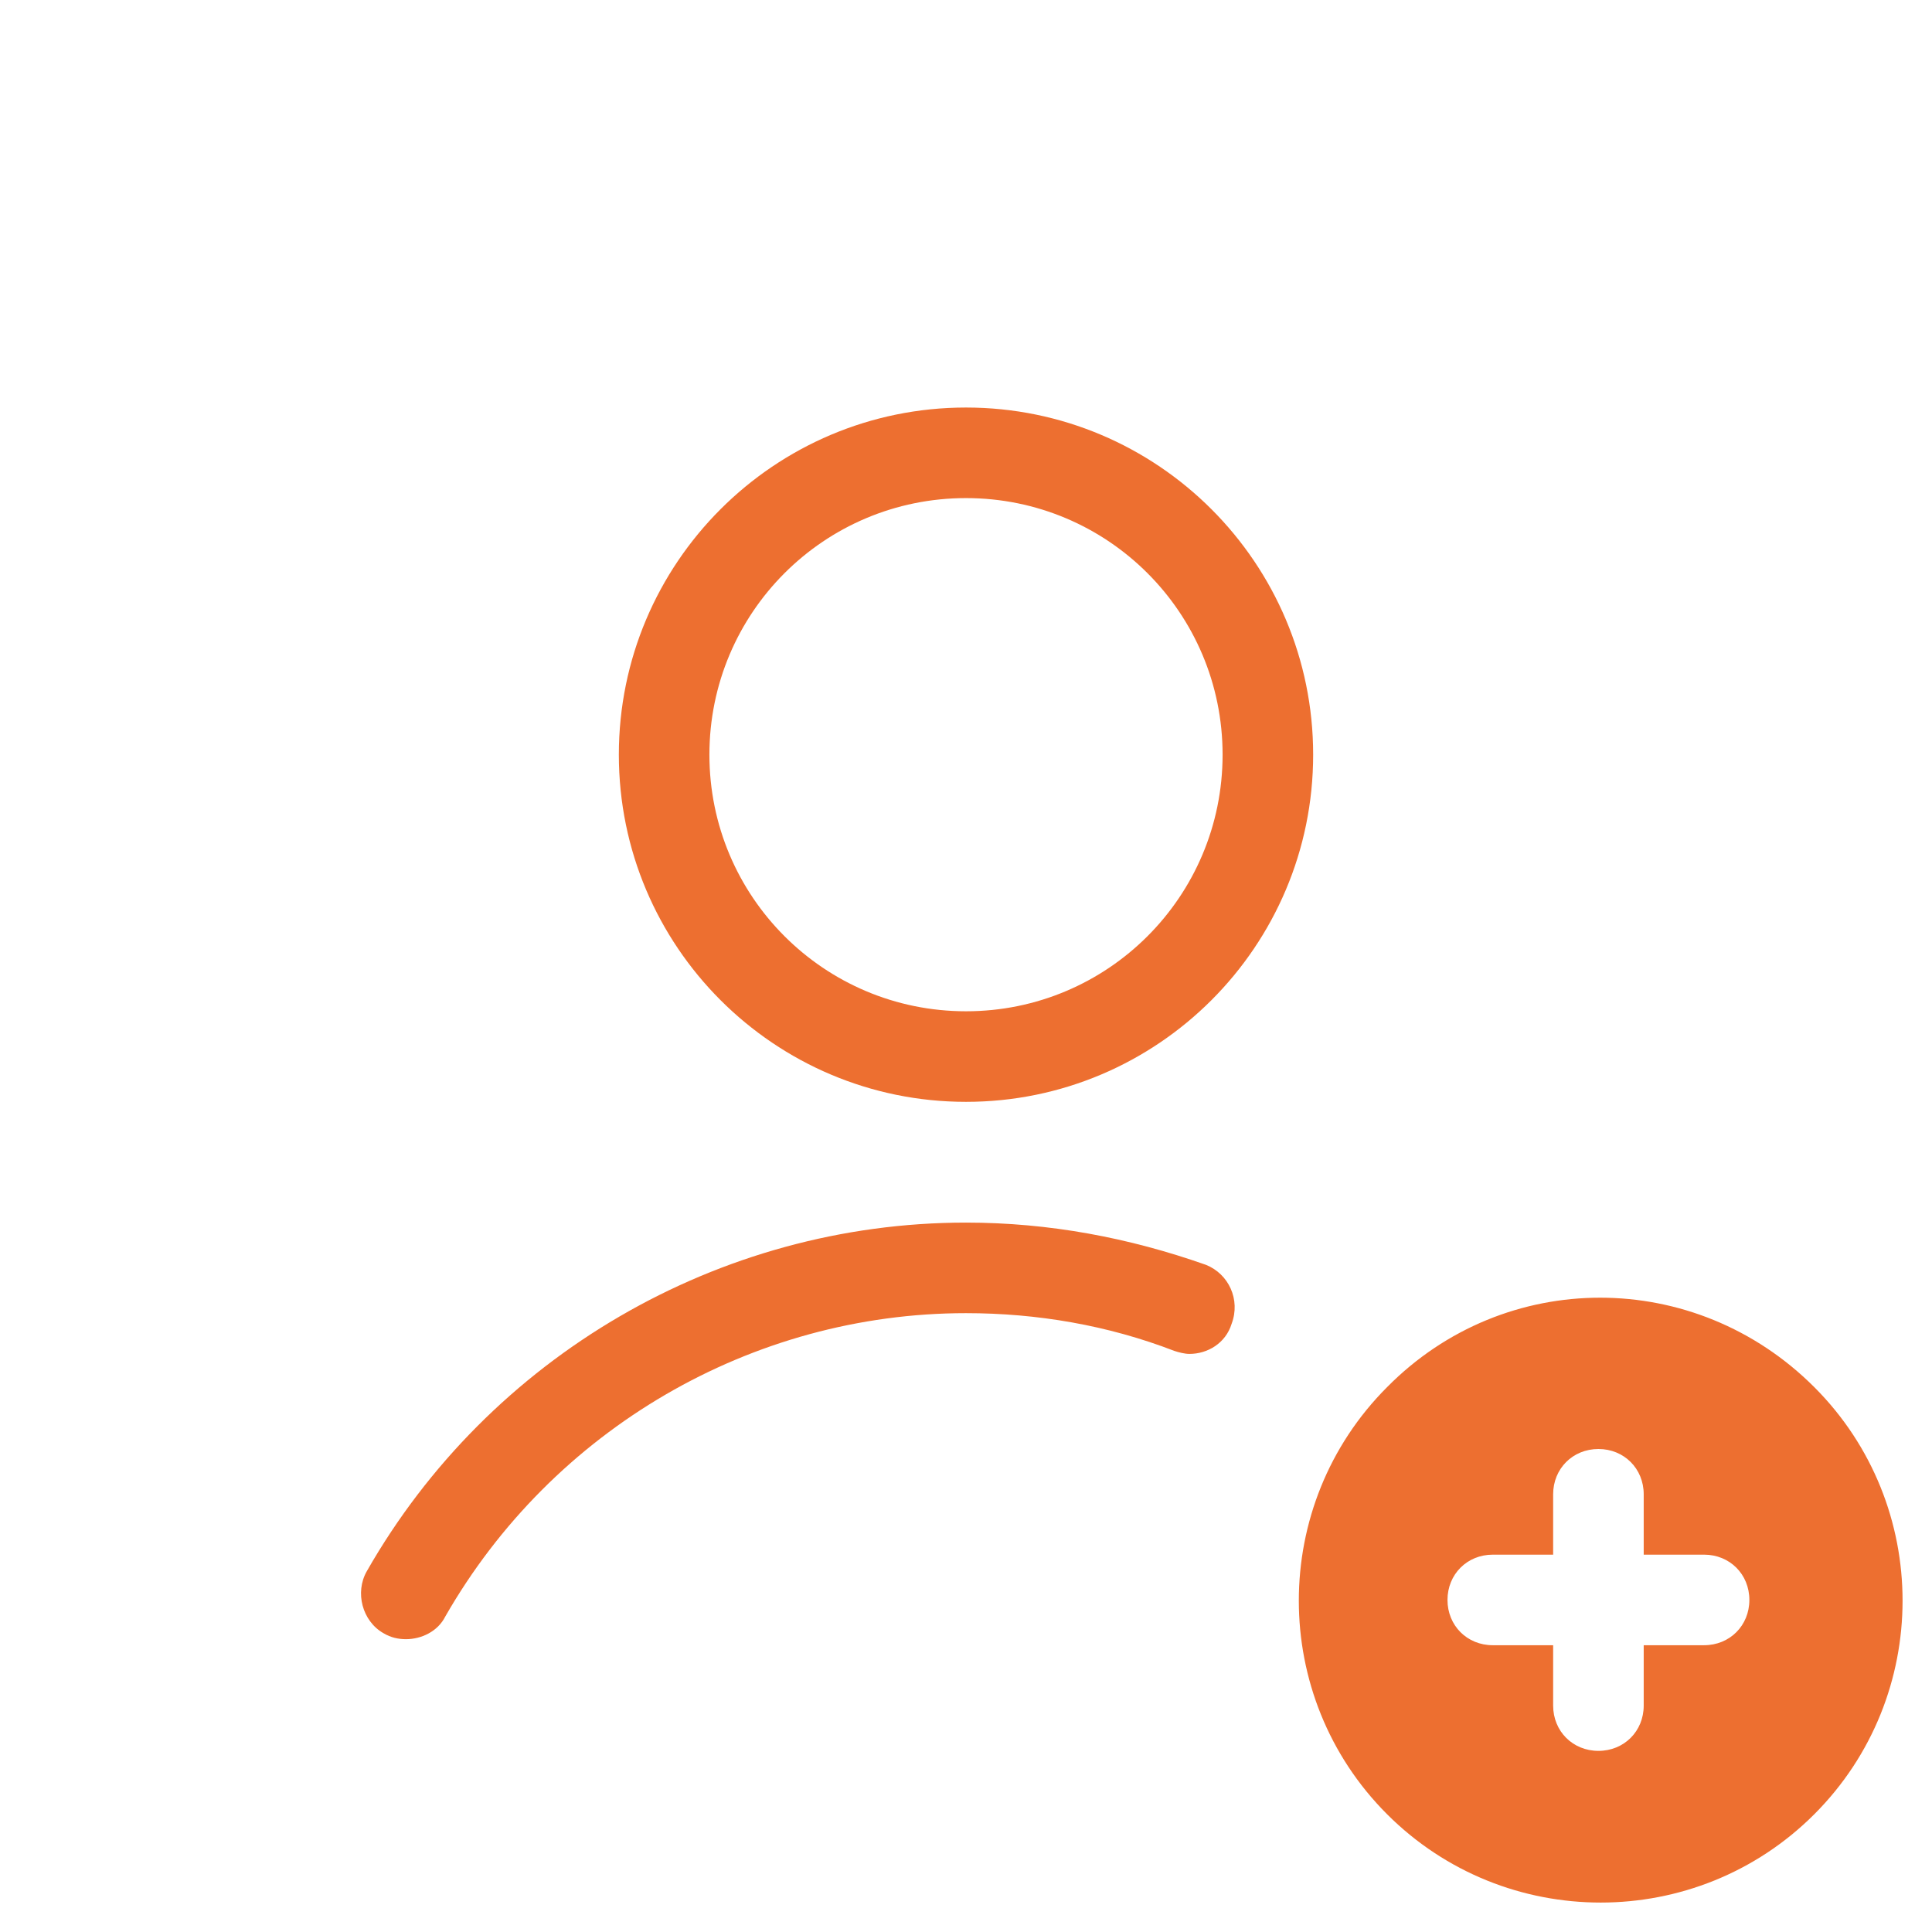
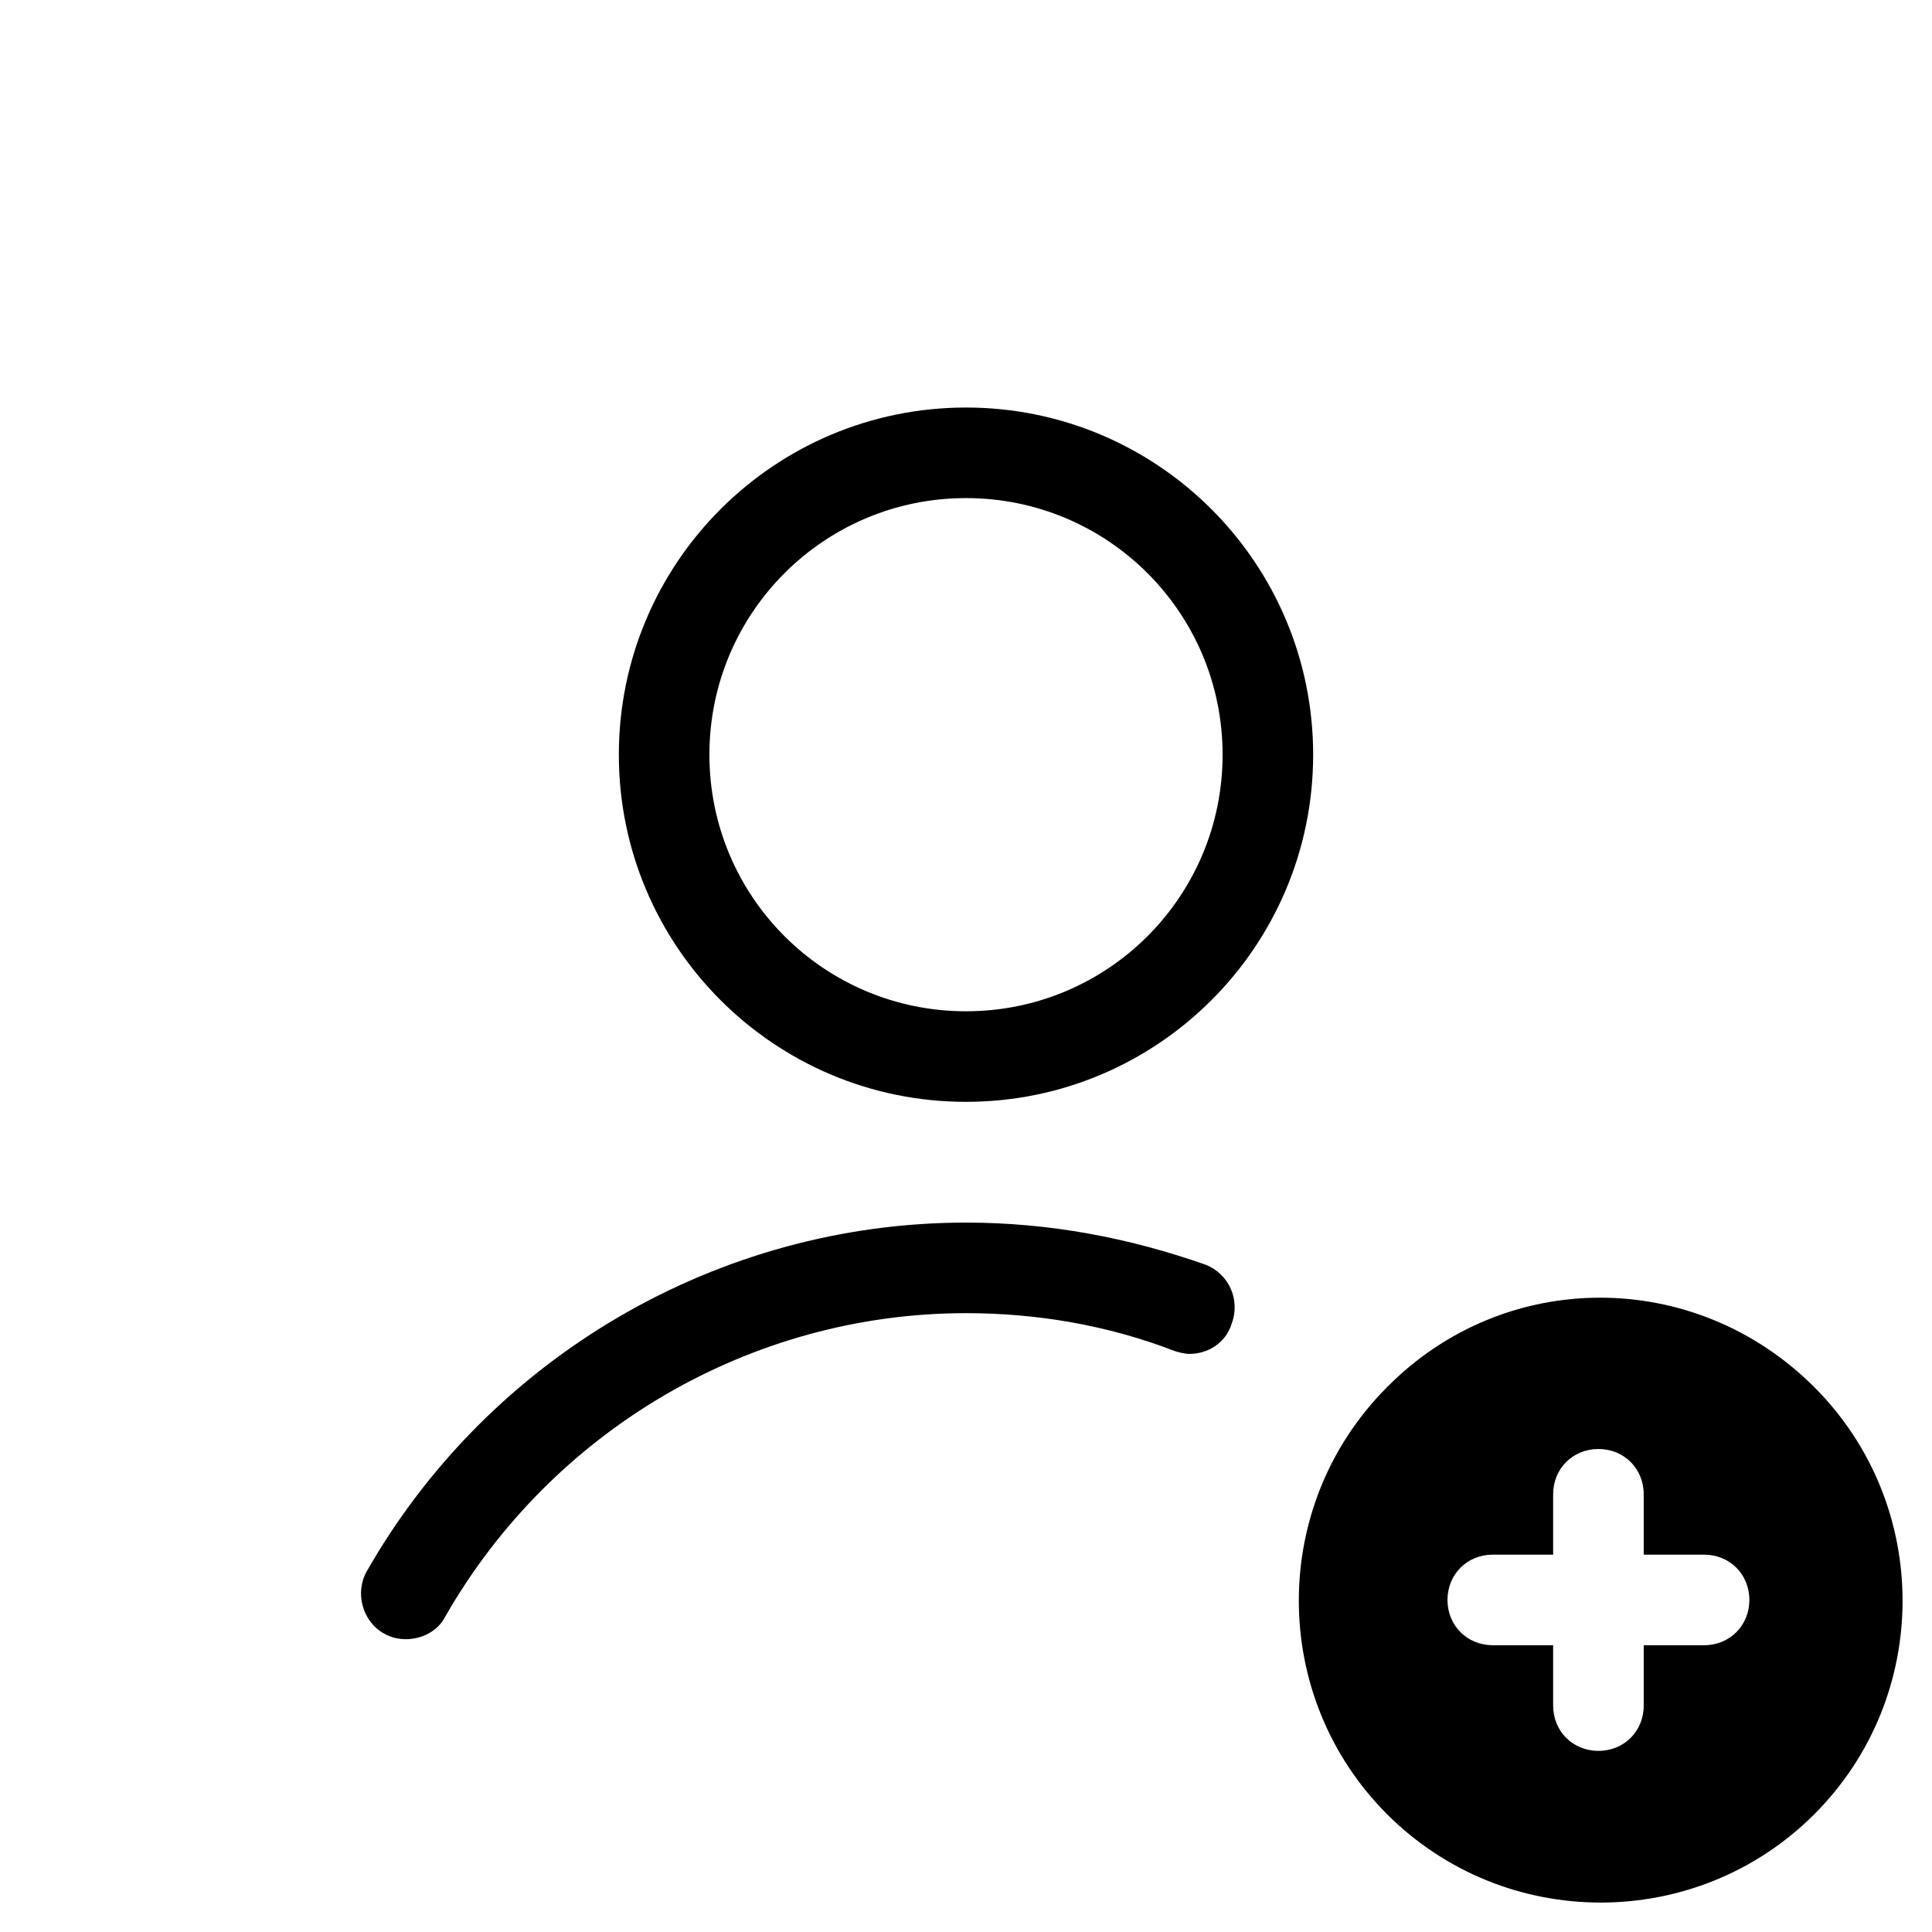
<svg xmlns="http://www.w3.org/2000/svg" viewBox="0,0,256,256" width="128px" height="128px" fill-rule="nonzero">
-   <g fill="#ed6f30" fill-rule="nonzero" stroke="none" stroke-width="1" stroke-linecap="butt" stroke-linejoin="miter" stroke-miterlimit="10" stroke-dasharray="" stroke-dashoffset="0" font-family="none" font-weight="none" font-size="none" text-anchor="none" style="mix-blend-mode: normal">
+   <g fill="#000000" fill-rule="nonzero" stroke="none" stroke-width="1" stroke-linecap="butt" stroke-linejoin="miter" stroke-miterlimit="10" stroke-dasharray="" stroke-dashoffset="0" font-family="none" font-weight="none" font-size="none" text-anchor="none" style="mix-blend-mode: normal">
    <g transform="scale(2,2)">
      <path d="M79.9,83.8c-5.1,-1.8 -10.4,-2.8 -15.9,-2.8v0v0c-16.4,0 -31.6,8.9 -39.7,23.1c-0.8,1.4 -0.3,3.3 1.1,4.1c0.5,0.3 1,0.4 1.5,0.4c1,0 2.1,-0.5 2.6,-1.5c7.1,-12.4 20.3,-20.1 34.5,-20.1v0v0c4.7,0 9.4,0.8 13.8,2.5c0.3,0.1 0.7,0.2 1,0.2c1.2,0 2.4,-0.7 2.8,-2c0.6,-1.6 -0.2,-3.3 -1.7,-3.9zM64,27c-12.7,0 -23,10.3 -23,23c0,12.7 10.3,23 23,23c12.7,0 23,-10.3 23,-23c0,-12.7 -10.3,-23 -23,-23zM64,67c-9.4,0 -17,-7.6 -17,-17c0,-9.4 7.6,-17 17,-17c9.4,0 17,7.6 17,17c0,9.4 -7.6,17 -17,17zM91.9,91.9c-7.8,7.8 -7.8,20.5 0,28.3c7.8,7.8 20.5,7.8 28.3,0c7.8,-7.8 7.8,-20.5 0,-28.3c-7.9,-7.9 -20.5,-7.9 -28.3,0zM112.9,109h-4v4c0,1.7 -1.3,3 -3,3c-1.7,0 -3,-1.3 -3,-3v-4h-4c-1.7,0 -3,-1.3 -3,-3c0,-1.7 1.3,-3 3,-3h4v-4c0,-1.7 1.3,-3 3,-3c1.7,0 3,1.3 3,3v4h4c1.7,0 3,1.3 3,3c0,1.7 -1.3,3 -3,3z" />
    </g>
  </g>
</svg>
